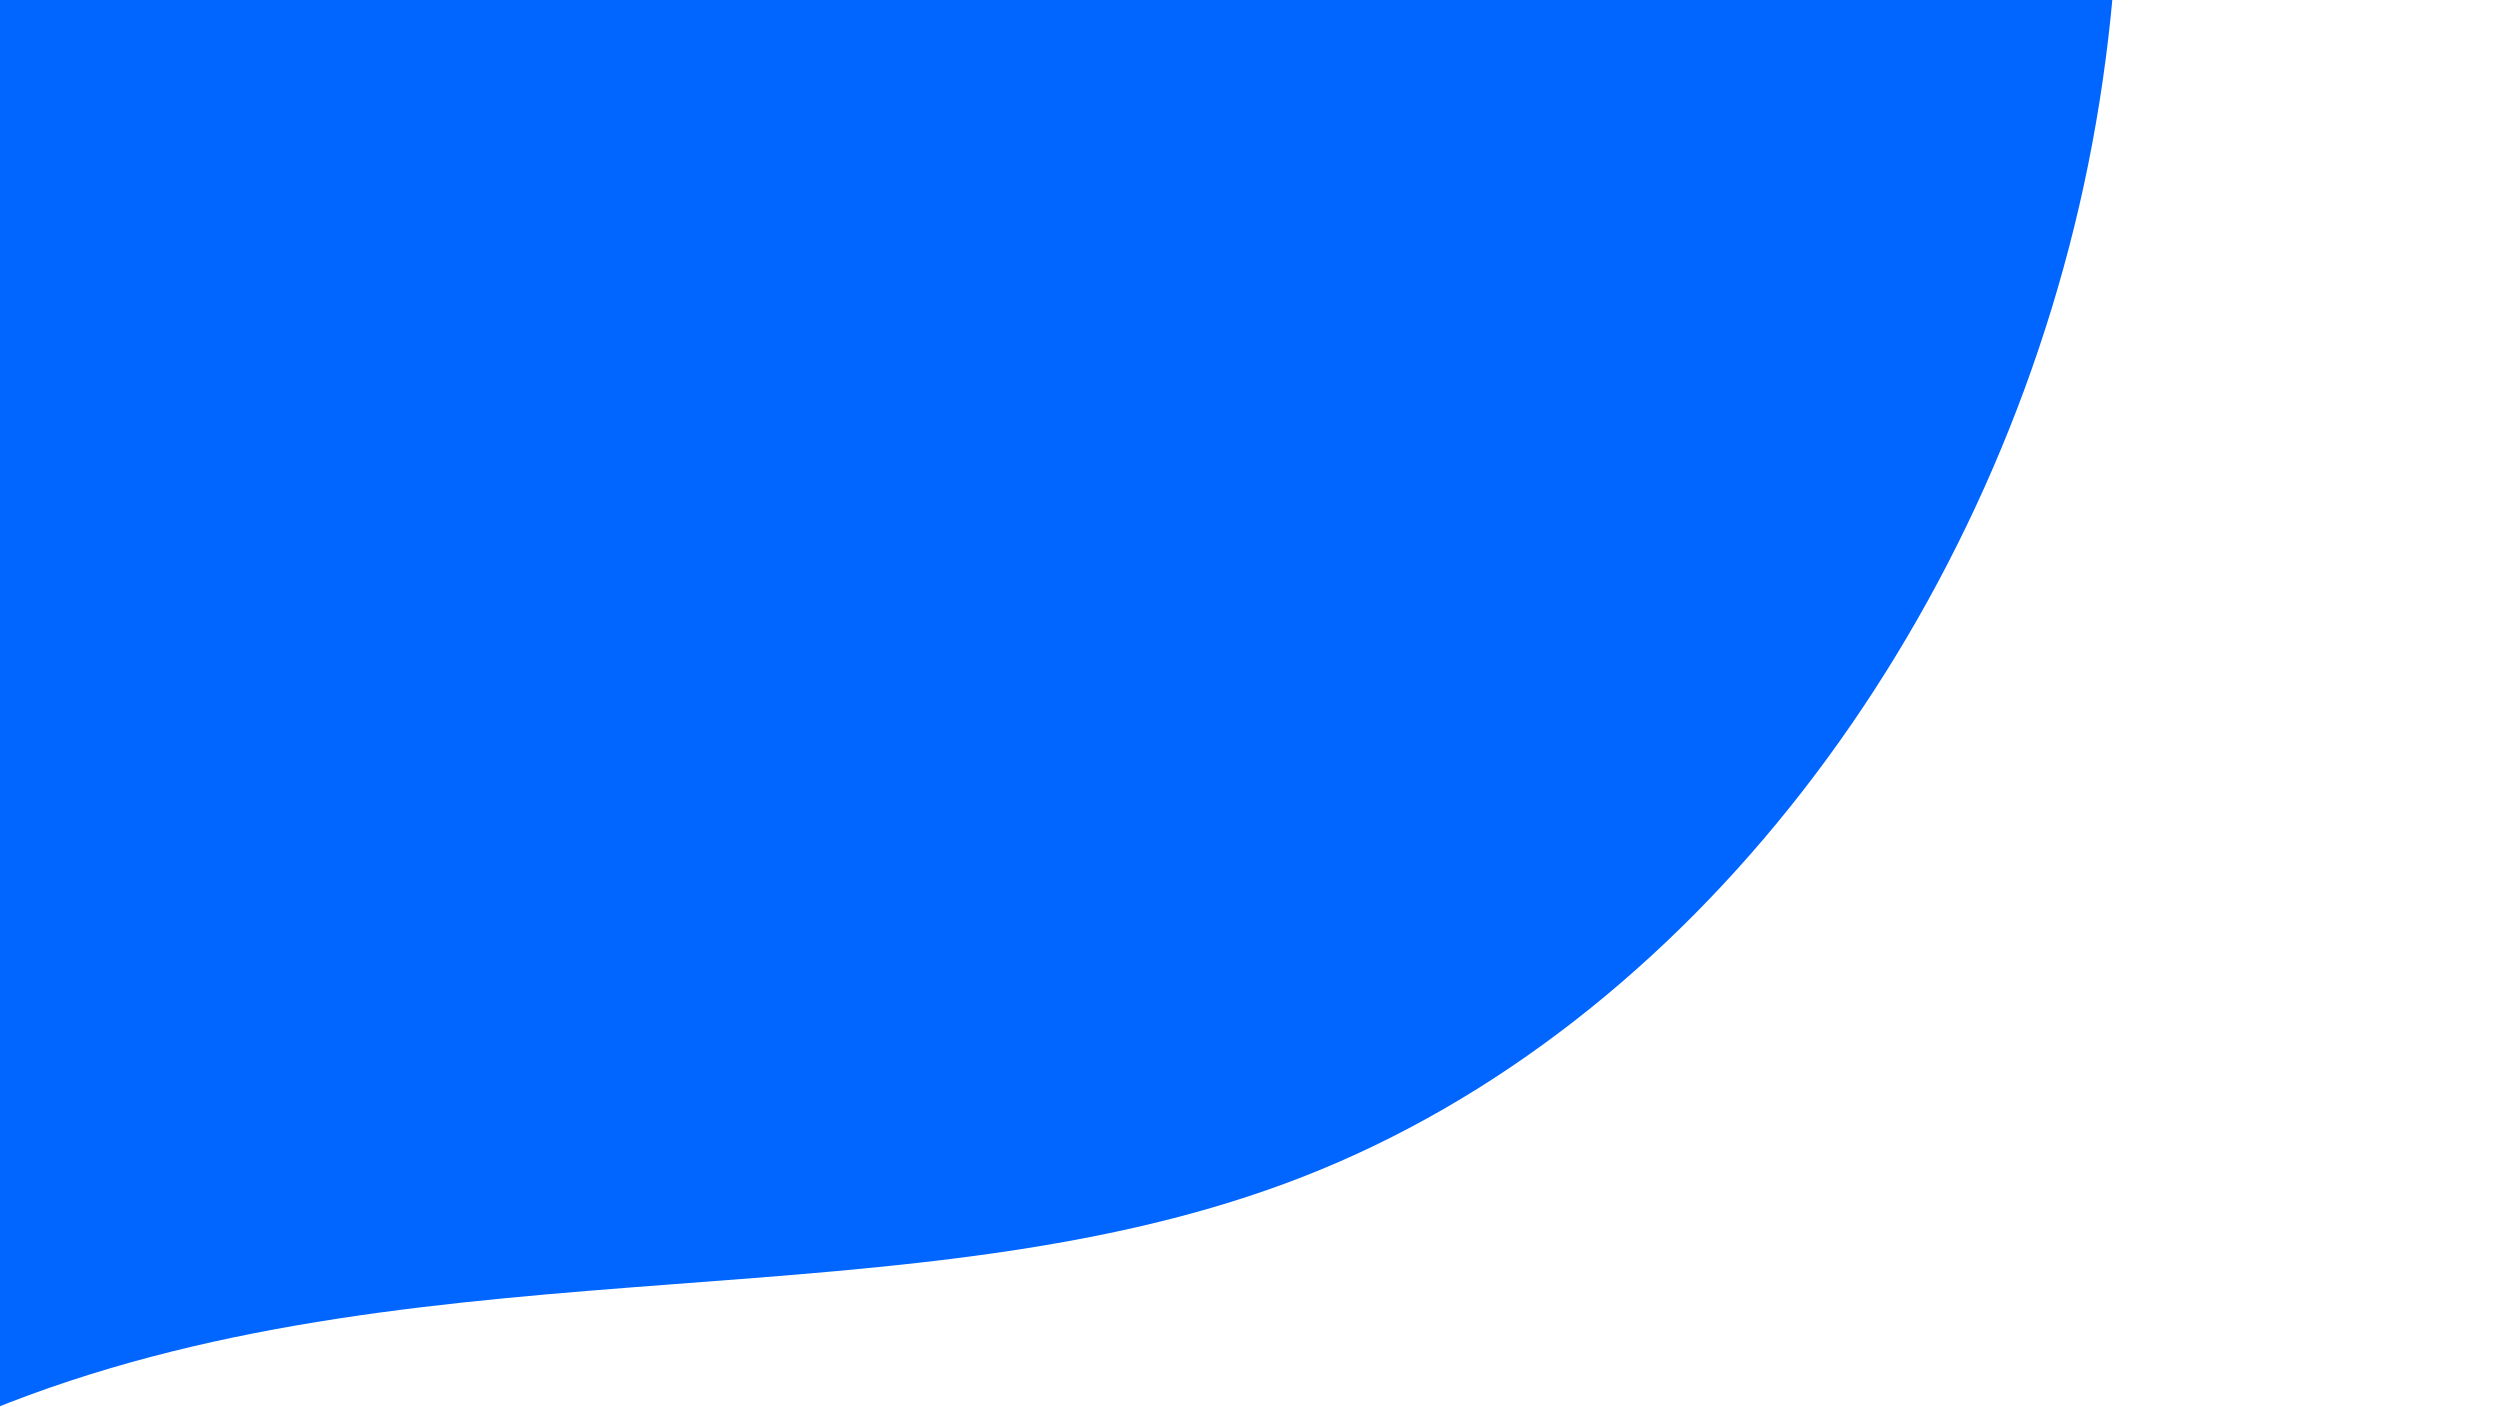
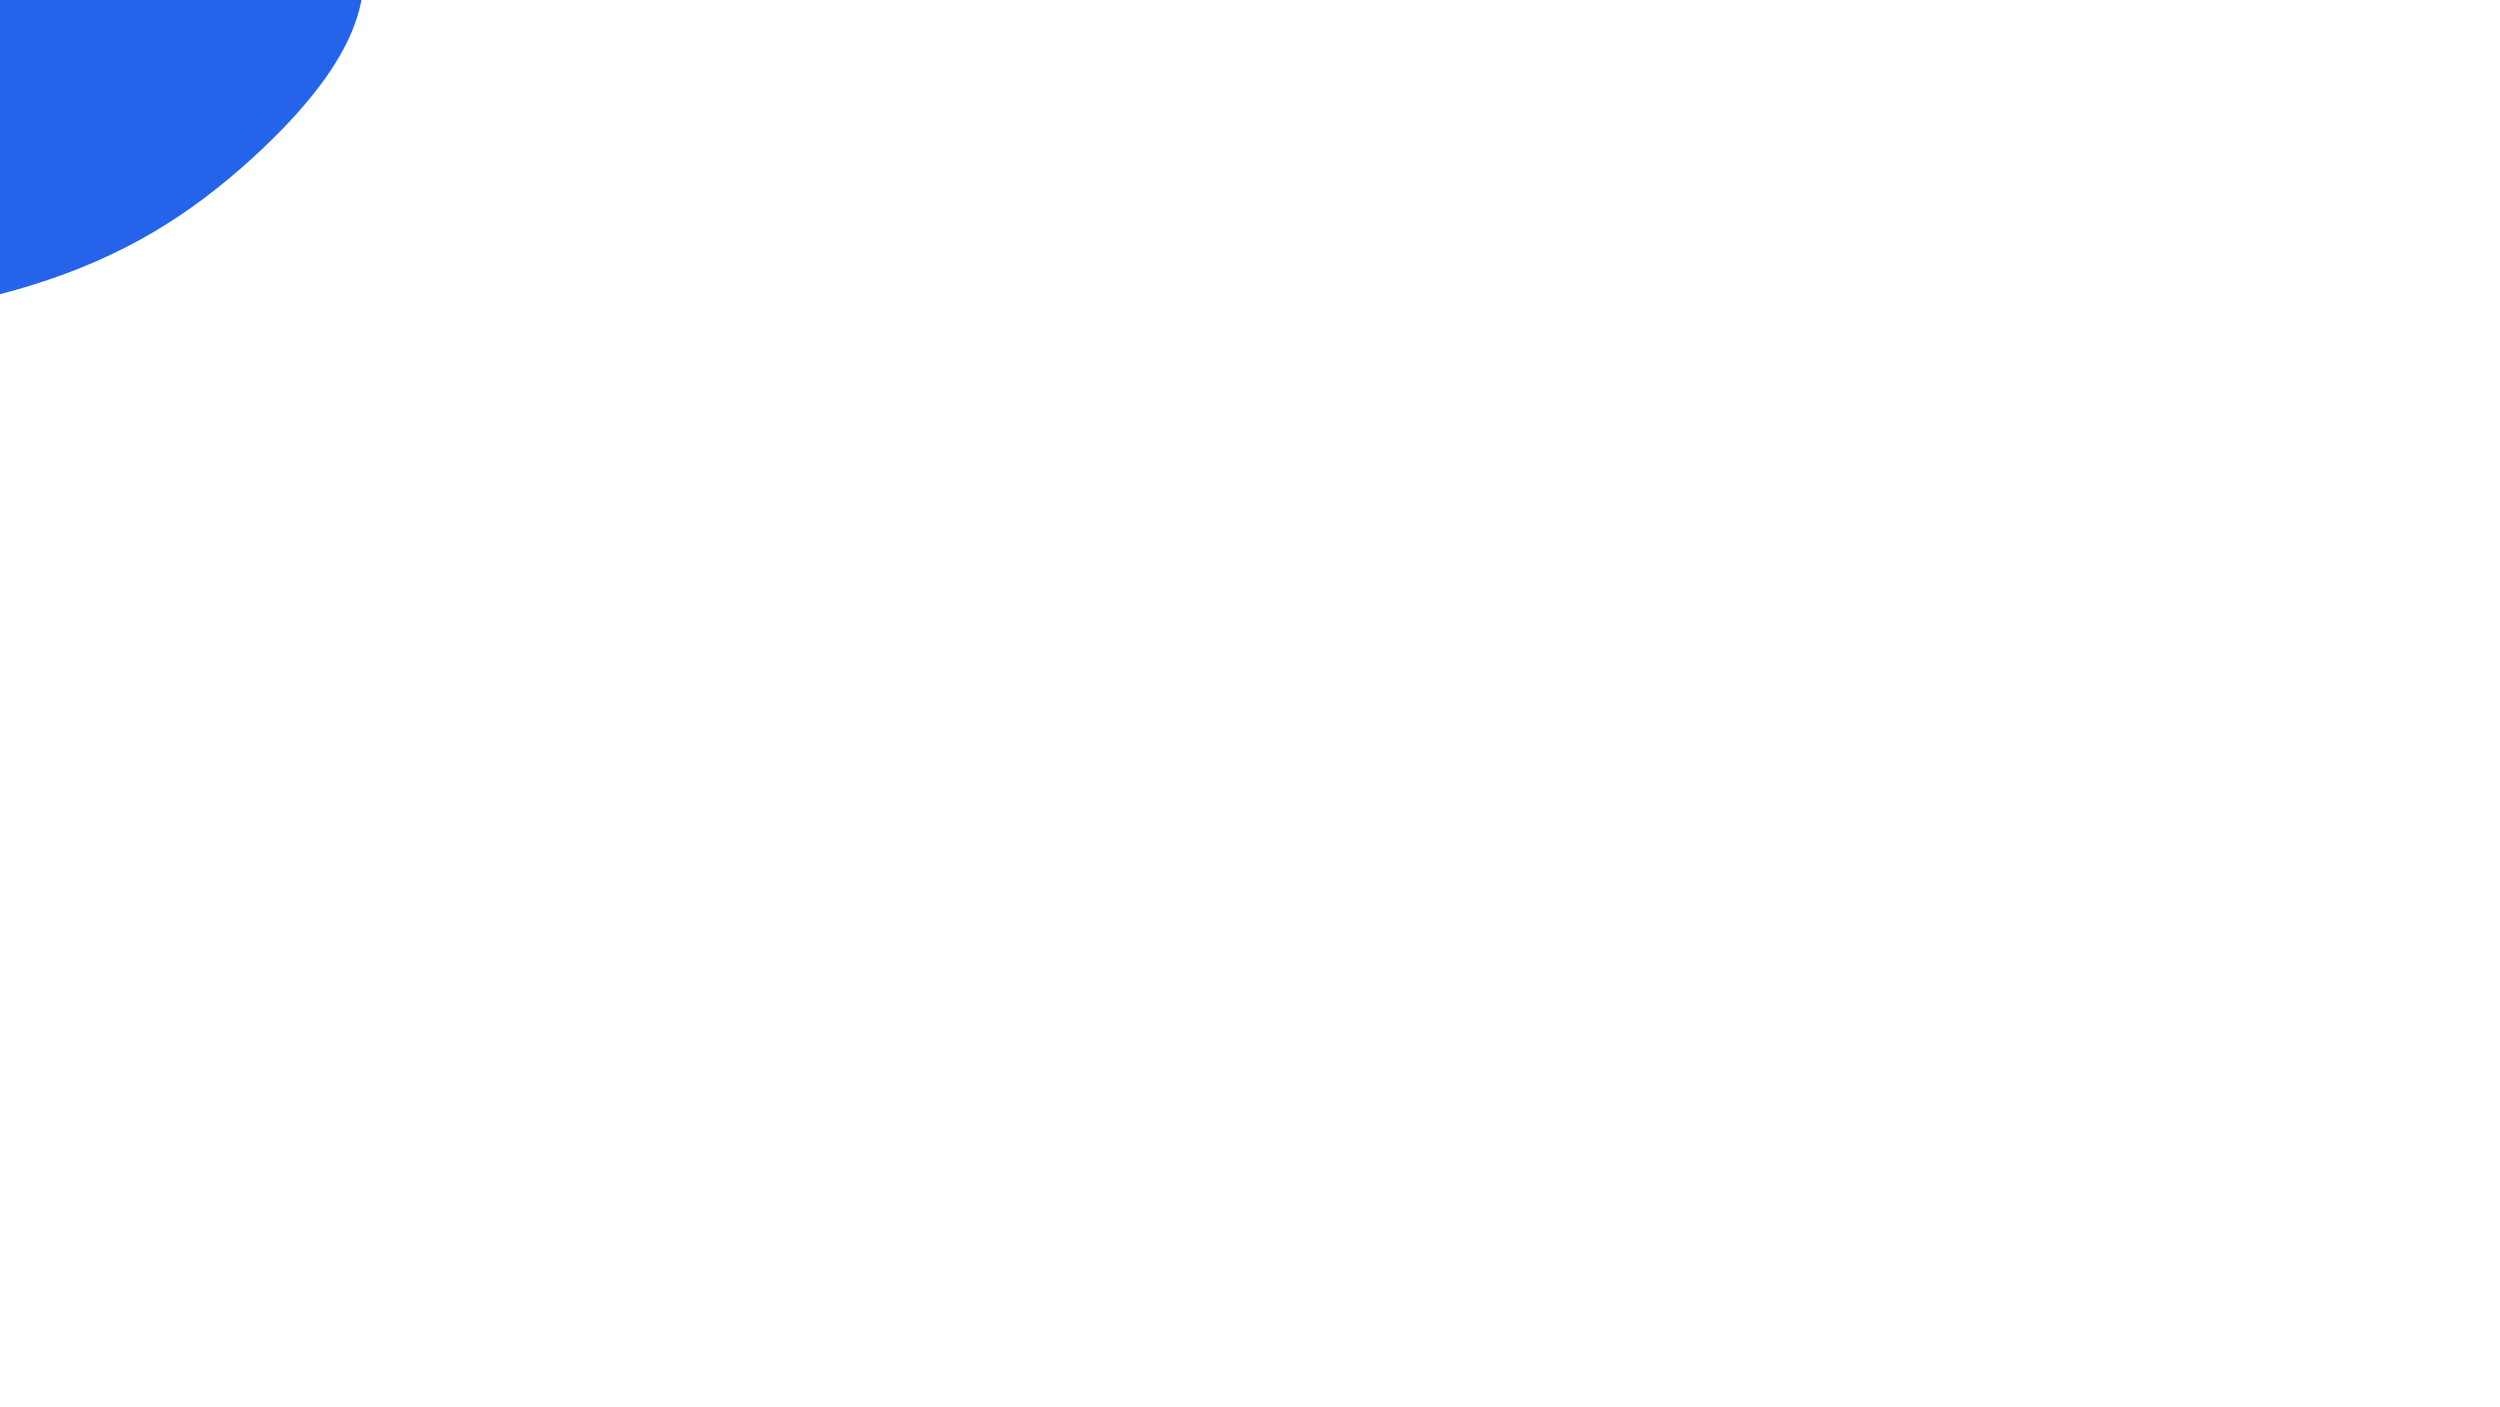
<svg xmlns="http://www.w3.org/2000/svg" id="visual" viewBox="0 0 960 540" width="960" height="540" version="1.1">
-   <g transform="translate(-162.2175 -59.18993)">
-     <path d="M491.7 -686.6C645 -666.6 782.3 -543.3 870.9 -386.7C959.5 -230.2 999.4 -40.4 962.4 130.4C925.4 301.1 811.5 452.8 662.7 511C513.9 569.3 330.2 534.1 165.7 597.8C1.1 661.4 -144.2 823.9 -244.9 806.8C-345.5 789.6 -401.4 592.9 -419.9 438.1C-438.4 283.3 -419.7 170.5 -507.2 29.7C-594.7 -111.1 -788.6 -279.9 -791.7 -398.3C-794.8 -516.7 -607.2 -584.8 -443.4 -600C-279.7 -615.2 -139.8 -577.6 14.7 -600.5C169.2 -623.3 338.4 -706.6 491.7 -686.6" fill="#0066FF" />
+   <g transform="translate(23.047 -10.16246)">
+     <path d="M70.7 -68.6C93.7 -47.7 115.9 -23.9 116.5 0.7C117.2 25.2 96.4 50.4 73.4 71.3C50.4 92.1 25.2 108.6 -11.3 119.8C-47.7 131.1 -95.5 137.1 -125.8 116.3C-156.1 95.5 -169.1 47.7 -159.5 9.6C-149.9 -28.5 -117.7 -57 -87.4 -77.9C-57 -98.7 -28.5 -111.9 -2.3 -109.5C23.9 -107.2 47.7 -89.4 70.7 -68.6" fill="#2563eb" />
  </g>
</svg>
